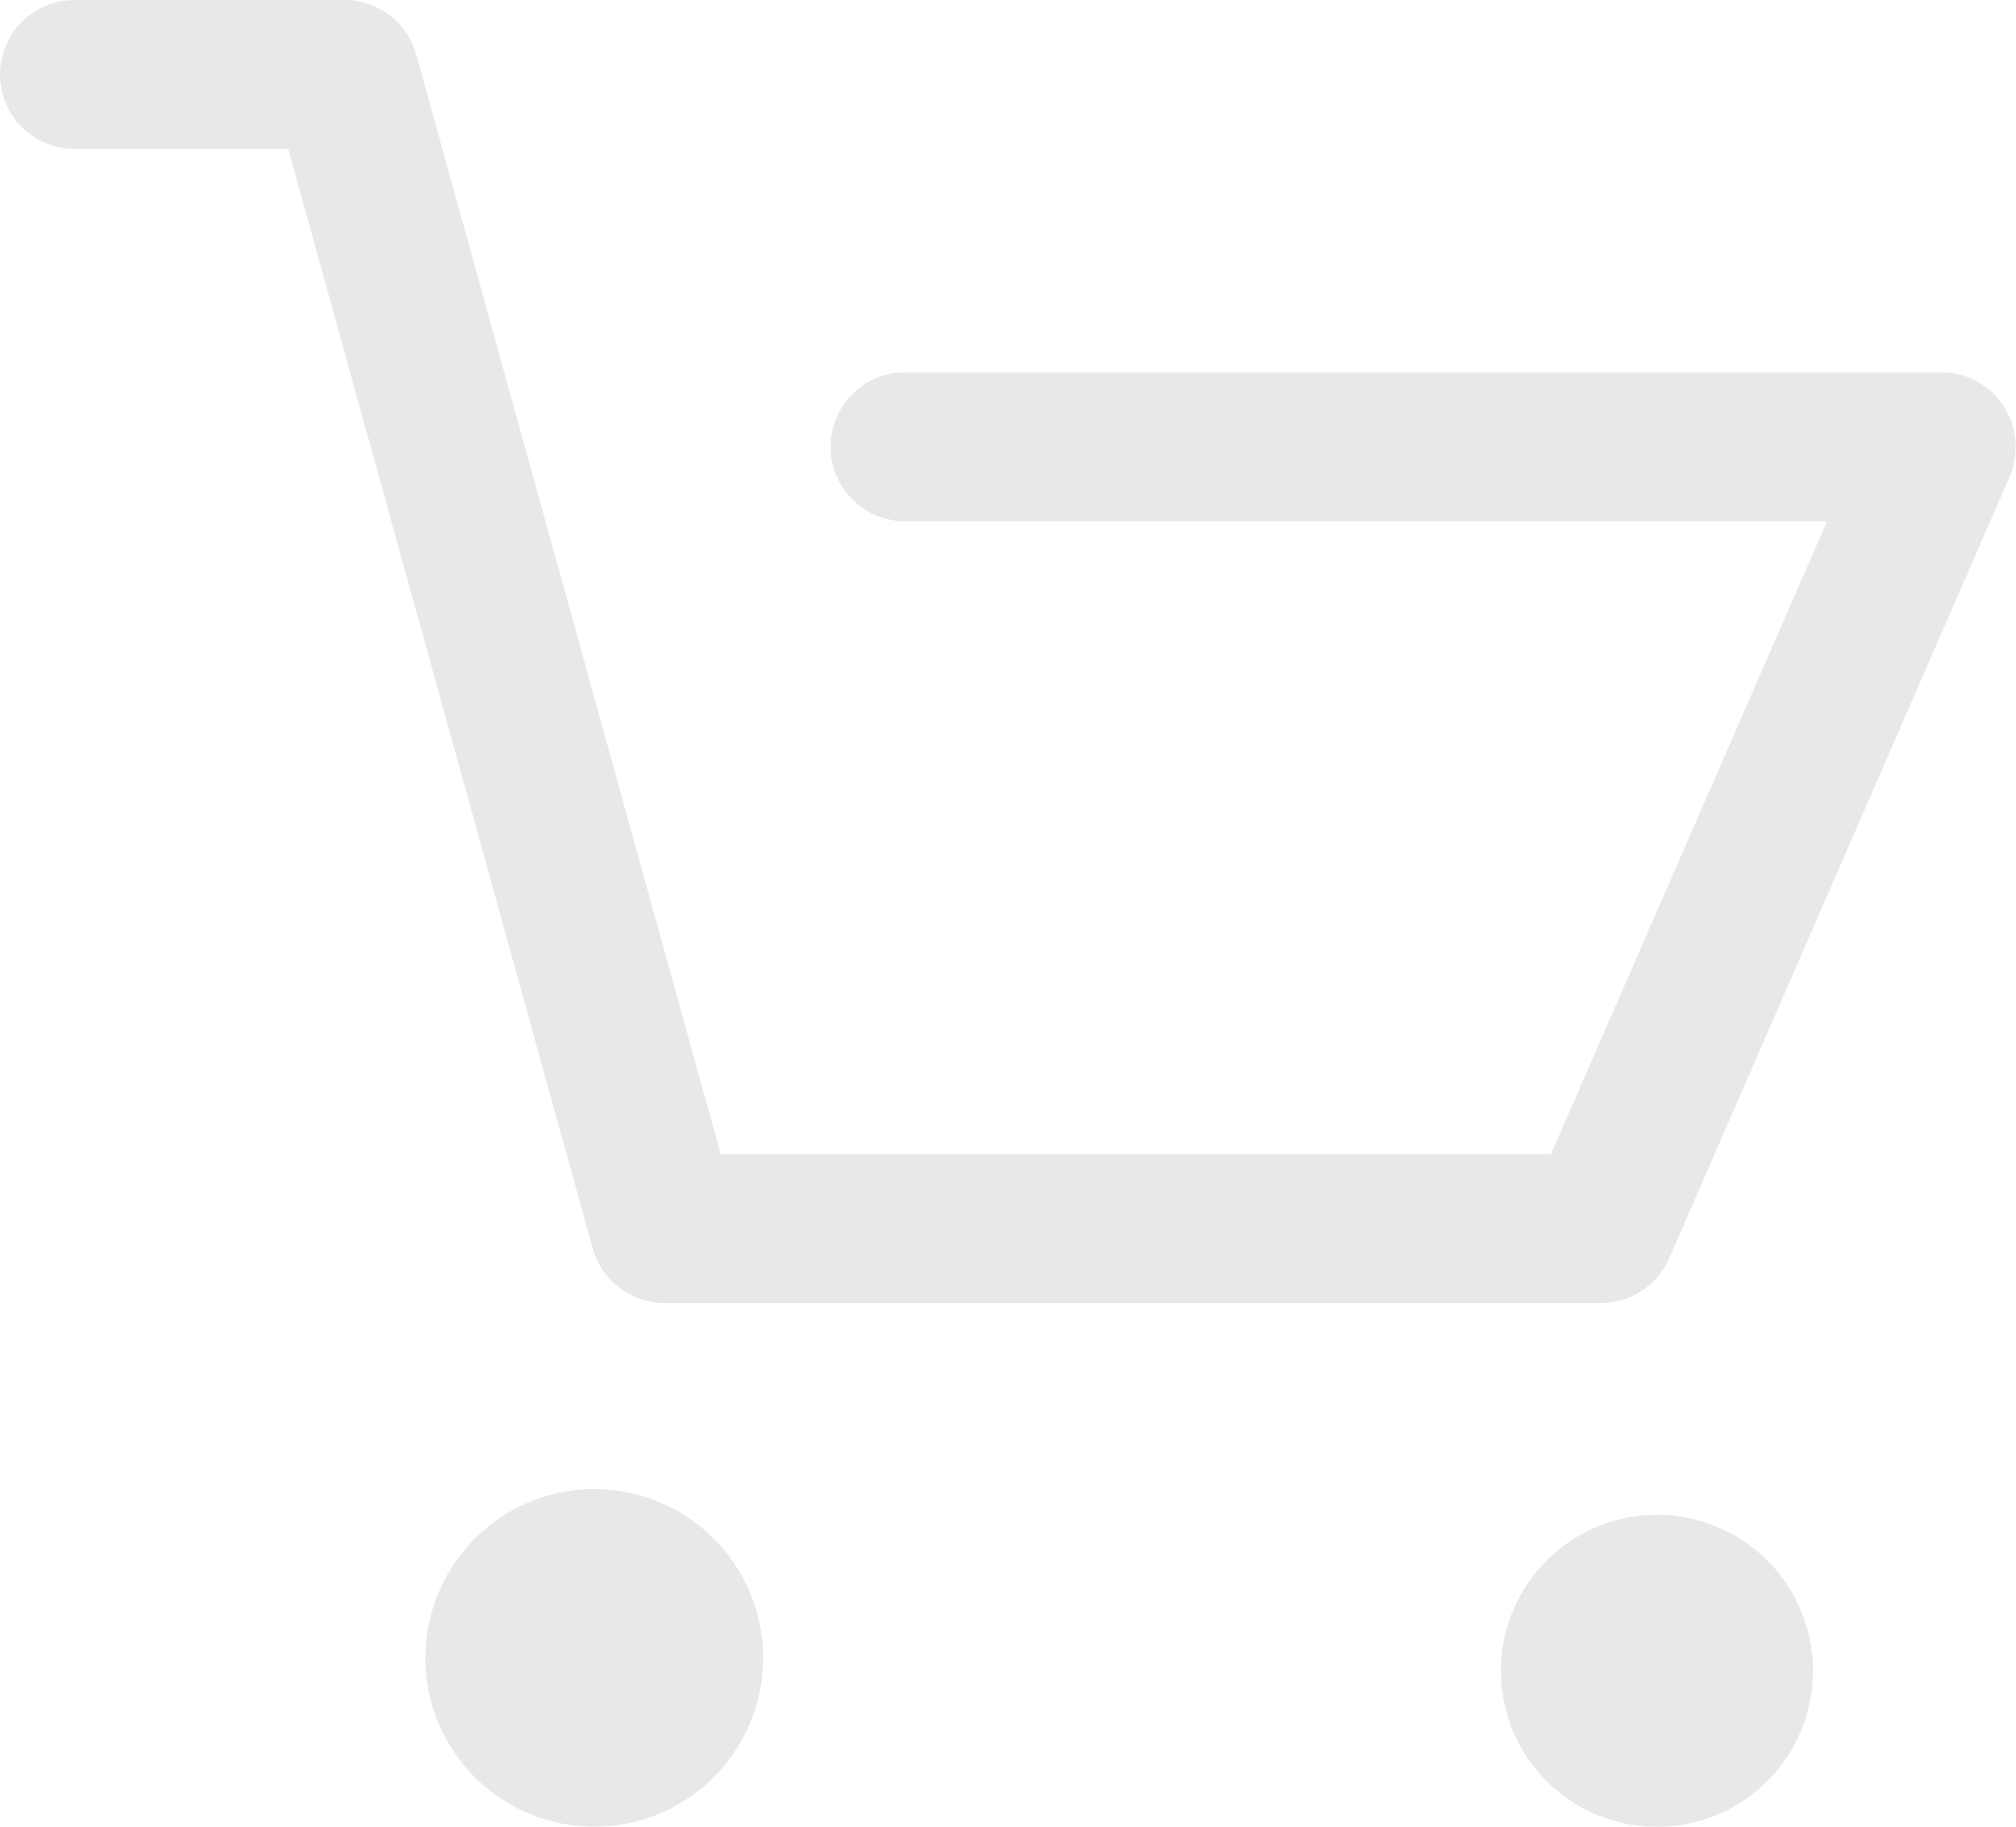
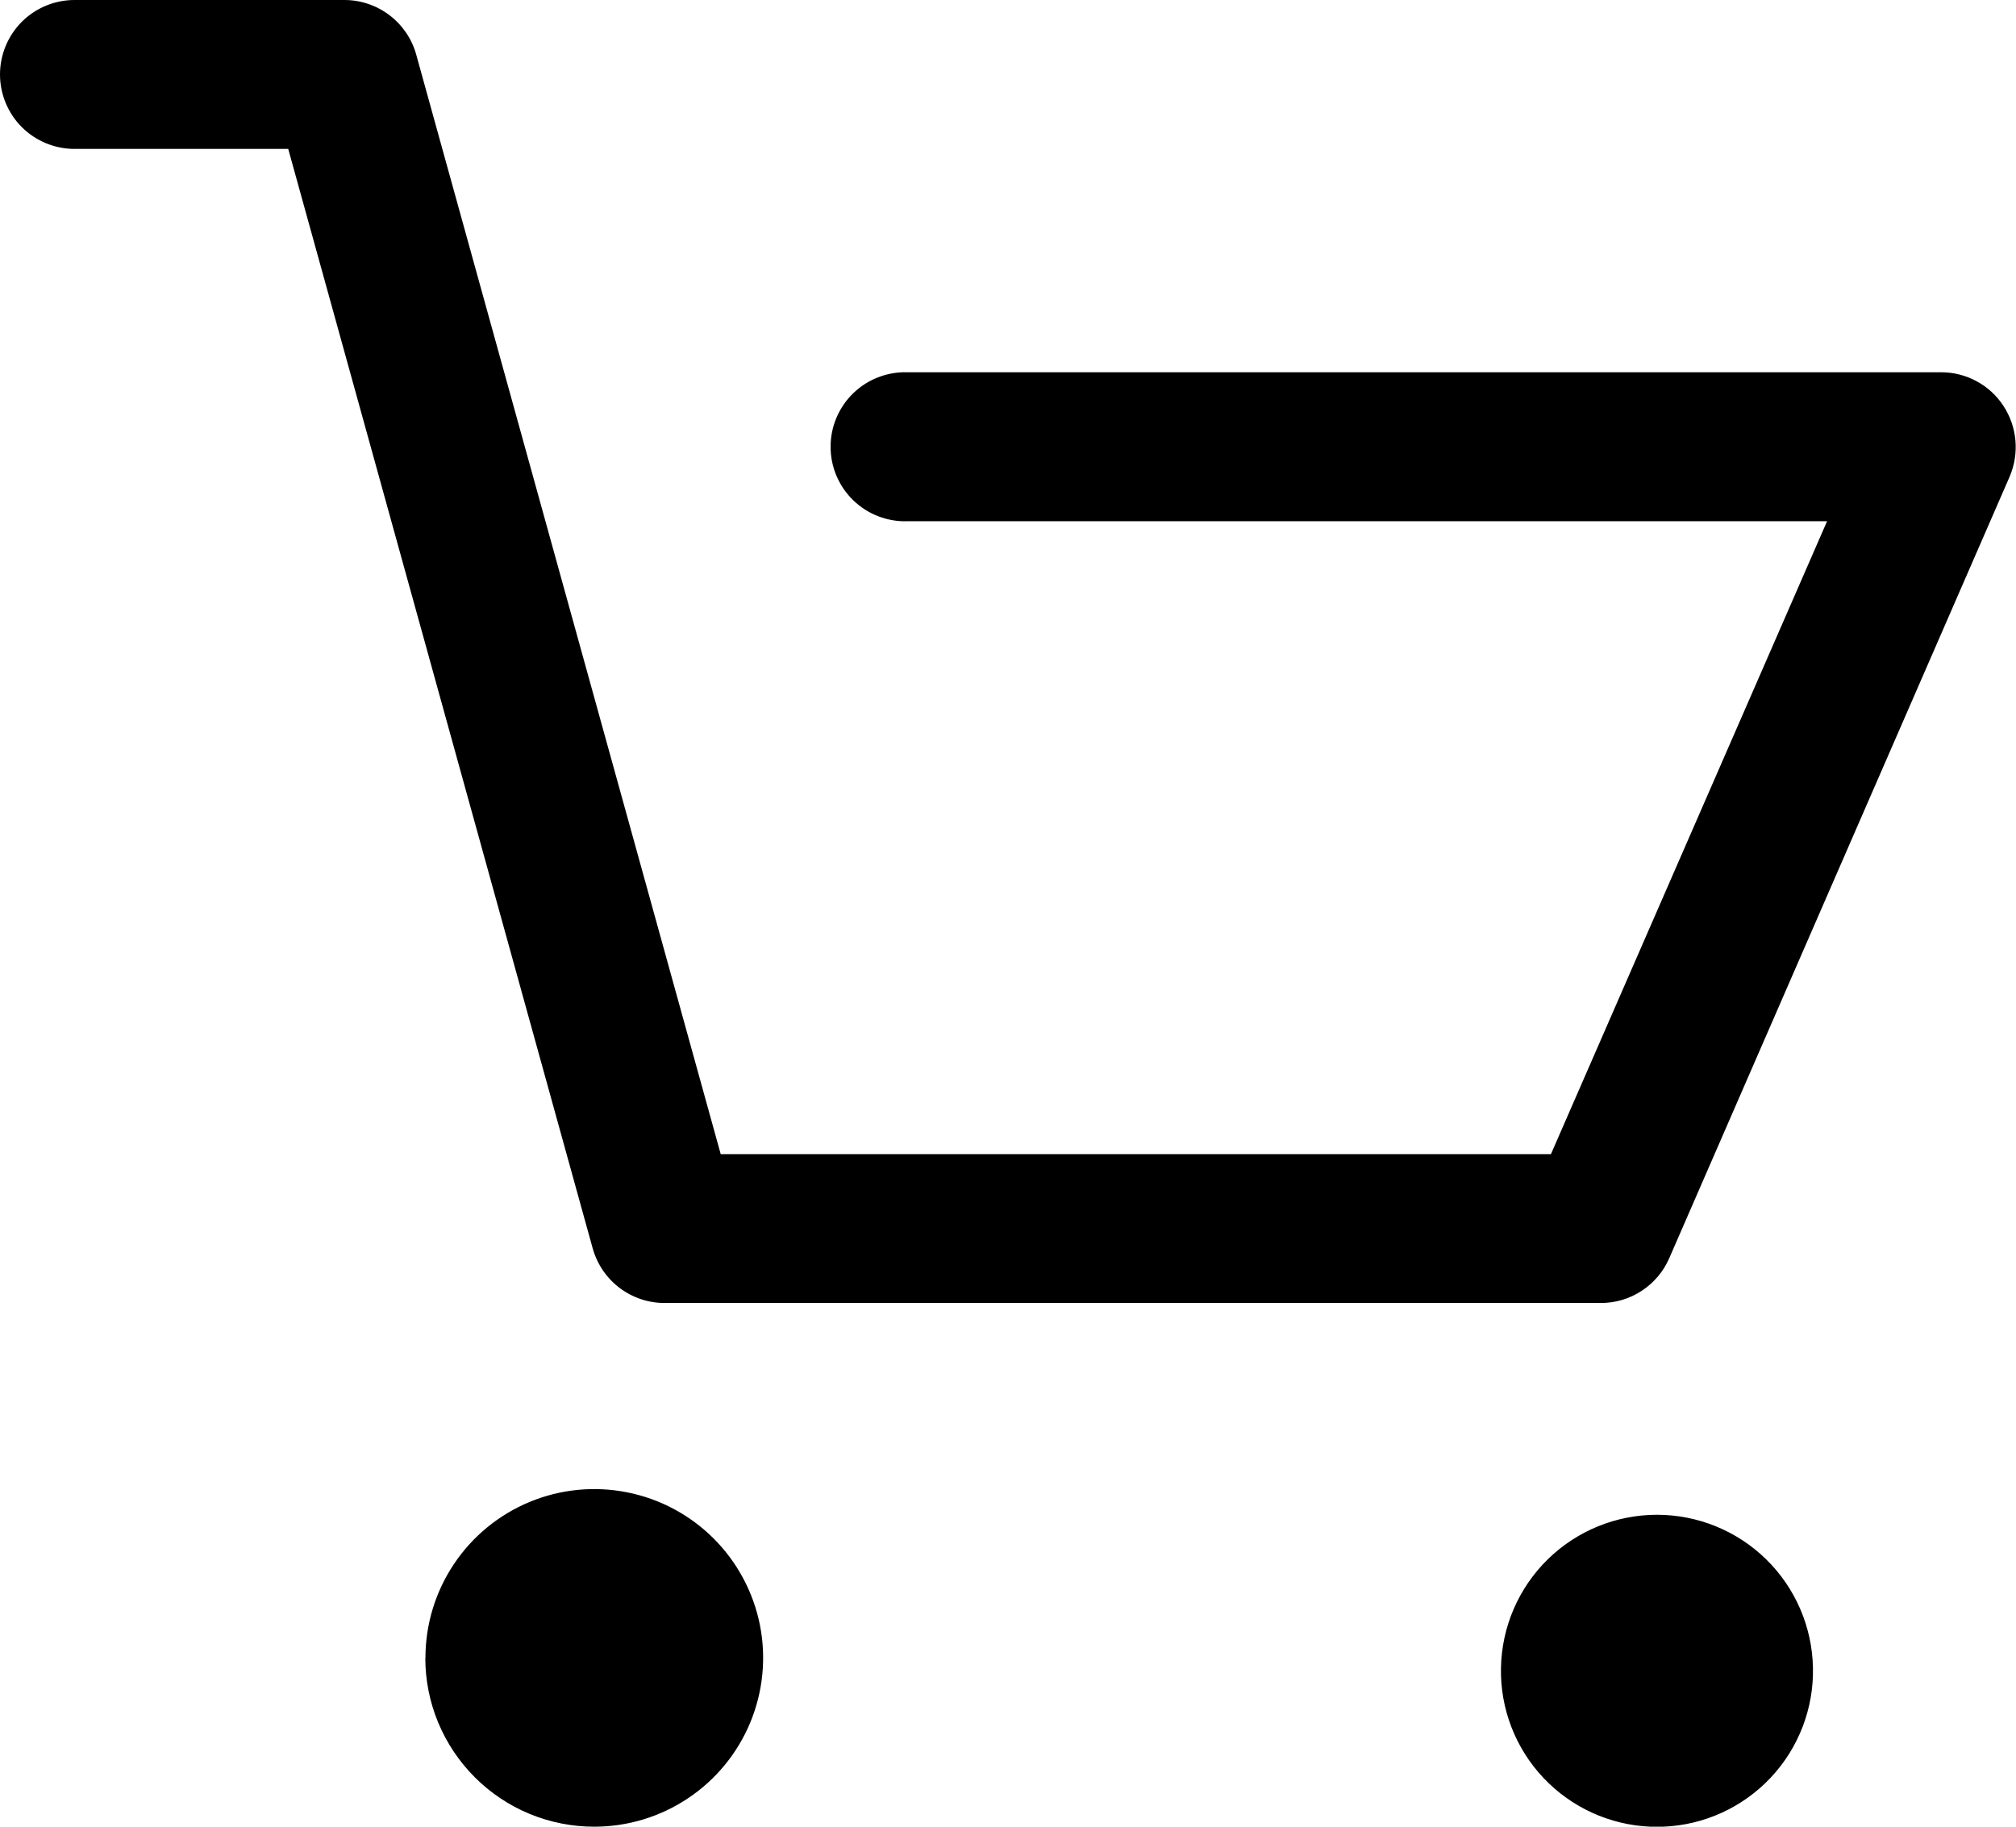
- <svg xmlns="http://www.w3.org/2000/svg" width="32" height="29" viewBox="0 0 32 29" fill="none">
-   <path d="M26.201 29C25.553 28.974 24.942 28.695 24.497 28.223C24.053 27.751 23.811 27.123 23.825 26.475C23.838 25.827 24.104 25.21 24.567 24.756C25.03 24.302 25.653 24.048 26.301 24.048C26.949 24.048 27.572 24.302 28.035 24.756C28.498 25.21 28.764 25.827 28.777 26.475C28.791 27.123 28.549 27.751 28.105 28.223C27.66 28.695 27.049 28.974 26.401 29H26.201ZM6.753 26.32C6.753 25.79 6.91 25.272 7.205 24.831C7.499 24.39 7.918 24.047 8.407 23.844C8.897 23.641 9.436 23.588 9.956 23.692C10.476 23.795 10.953 24.05 11.328 24.425C11.703 24.8 11.958 25.277 12.062 25.797C12.165 26.317 12.112 26.856 11.909 27.346C11.706 27.835 11.363 28.254 10.922 28.548C10.481 28.843 9.963 29 9.433 29C9.081 29 8.732 28.931 8.407 28.797C8.081 28.662 7.786 28.465 7.537 28.216C7.288 27.967 7.09 27.671 6.955 27.346C6.82 27.021 6.751 26.672 6.751 26.32H6.753ZM10.553 20.686C10.293 20.687 10.041 20.602 9.834 20.446C9.627 20.289 9.478 20.069 9.408 19.819L4.575 2.364H1.182C0.869 2.364 0.568 2.239 0.346 2.018C0.125 1.796 0 1.495 0 1.182C0 0.869 0.125 0.568 0.346 0.346C0.568 0.125 0.869 5.81268e-06 1.182 5.81268e-06H5.463C5.723 -0.001 5.975 0.084 6.182 0.241C6.388 0.397 6.538 0.618 6.607 0.868L11.44 18.323H24.618L29.001 8.275H14.401C14.243 8.28 14.085 8.252 13.938 8.195C13.79 8.138 13.656 8.051 13.542 7.941C13.429 7.831 13.339 7.699 13.277 7.553C13.215 7.407 13.184 7.251 13.184 7.093C13.184 6.934 13.215 6.778 13.277 6.632C13.339 6.486 13.429 6.354 13.542 6.244C13.656 6.134 13.79 6.047 13.938 5.99C14.085 5.933 14.243 5.905 14.401 5.91H30.814C31.01 5.91 31.202 5.959 31.374 6.052C31.547 6.145 31.693 6.279 31.8 6.443C31.908 6.607 31.973 6.796 31.991 6.991C32.008 7.187 31.977 7.384 31.9 7.565L26.495 19.977C26.403 20.188 26.251 20.367 26.058 20.493C25.866 20.619 25.641 20.686 25.411 20.686H10.553Z" fill="#E8E8E8" />
+ <svg xmlns="http://www.w3.org/2000/svg" width="32" height="29" viewBox="0 0 32 29">
+   <path d="M26.201 29C25.553 28.974 24.942 28.695 24.497 28.223C24.053 27.751 23.811 27.123 23.825 26.475C23.838 25.827 24.104 25.21 24.567 24.756C25.03 24.302 25.653 24.048 26.301 24.048C26.949 24.048 27.572 24.302 28.035 24.756C28.498 25.21 28.764 25.827 28.777 26.475C28.791 27.123 28.549 27.751 28.105 28.223C27.66 28.695 27.049 28.974 26.401 29H26.201ZM6.753 26.32C6.753 25.79 6.91 25.272 7.205 24.831C7.499 24.39 7.918 24.047 8.407 23.844C8.897 23.641 9.436 23.588 9.956 23.692C10.476 23.795 10.953 24.05 11.328 24.425C11.703 24.8 11.958 25.277 12.062 25.797C12.165 26.317 12.112 26.856 11.909 27.346C11.706 27.835 11.363 28.254 10.922 28.548C10.481 28.843 9.963 29 9.433 29C9.081 29 8.732 28.931 8.407 28.797C8.081 28.662 7.786 28.465 7.537 28.216C7.288 27.967 7.09 27.671 6.955 27.346C6.82 27.021 6.751 26.672 6.751 26.32H6.753ZM10.553 20.686C10.293 20.687 10.041 20.602 9.834 20.446C9.627 20.289 9.478 20.069 9.408 19.819L4.575 2.364H1.182C0.869 2.364 0.568 2.239 0.346 2.018C0.125 1.796 0 1.495 0 1.182C0 0.869 0.125 0.568 0.346 0.346C0.568 0.125 0.869 5.81268e-06 1.182 5.81268e-06H5.463C5.723 -0.001 5.975 0.084 6.182 0.241C6.388 0.397 6.538 0.618 6.607 0.868L11.44 18.323H24.618L29.001 8.275H14.401C14.243 8.28 14.085 8.252 13.938 8.195C13.79 8.138 13.656 8.051 13.542 7.941C13.429 7.831 13.339 7.699 13.277 7.553C13.215 7.407 13.184 7.251 13.184 7.093C13.184 6.934 13.215 6.778 13.277 6.632C13.339 6.486 13.429 6.354 13.542 6.244C13.656 6.134 13.79 6.047 13.938 5.99C14.085 5.933 14.243 5.905 14.401 5.91H30.814C31.01 5.91 31.202 5.959 31.374 6.052C31.547 6.145 31.693 6.279 31.8 6.443C31.908 6.607 31.973 6.796 31.991 6.991C32.008 7.187 31.977 7.384 31.9 7.565L26.495 19.977C26.403 20.188 26.251 20.367 26.058 20.493C25.866 20.619 25.641 20.686 25.411 20.686H10.553Z" />
</svg>
